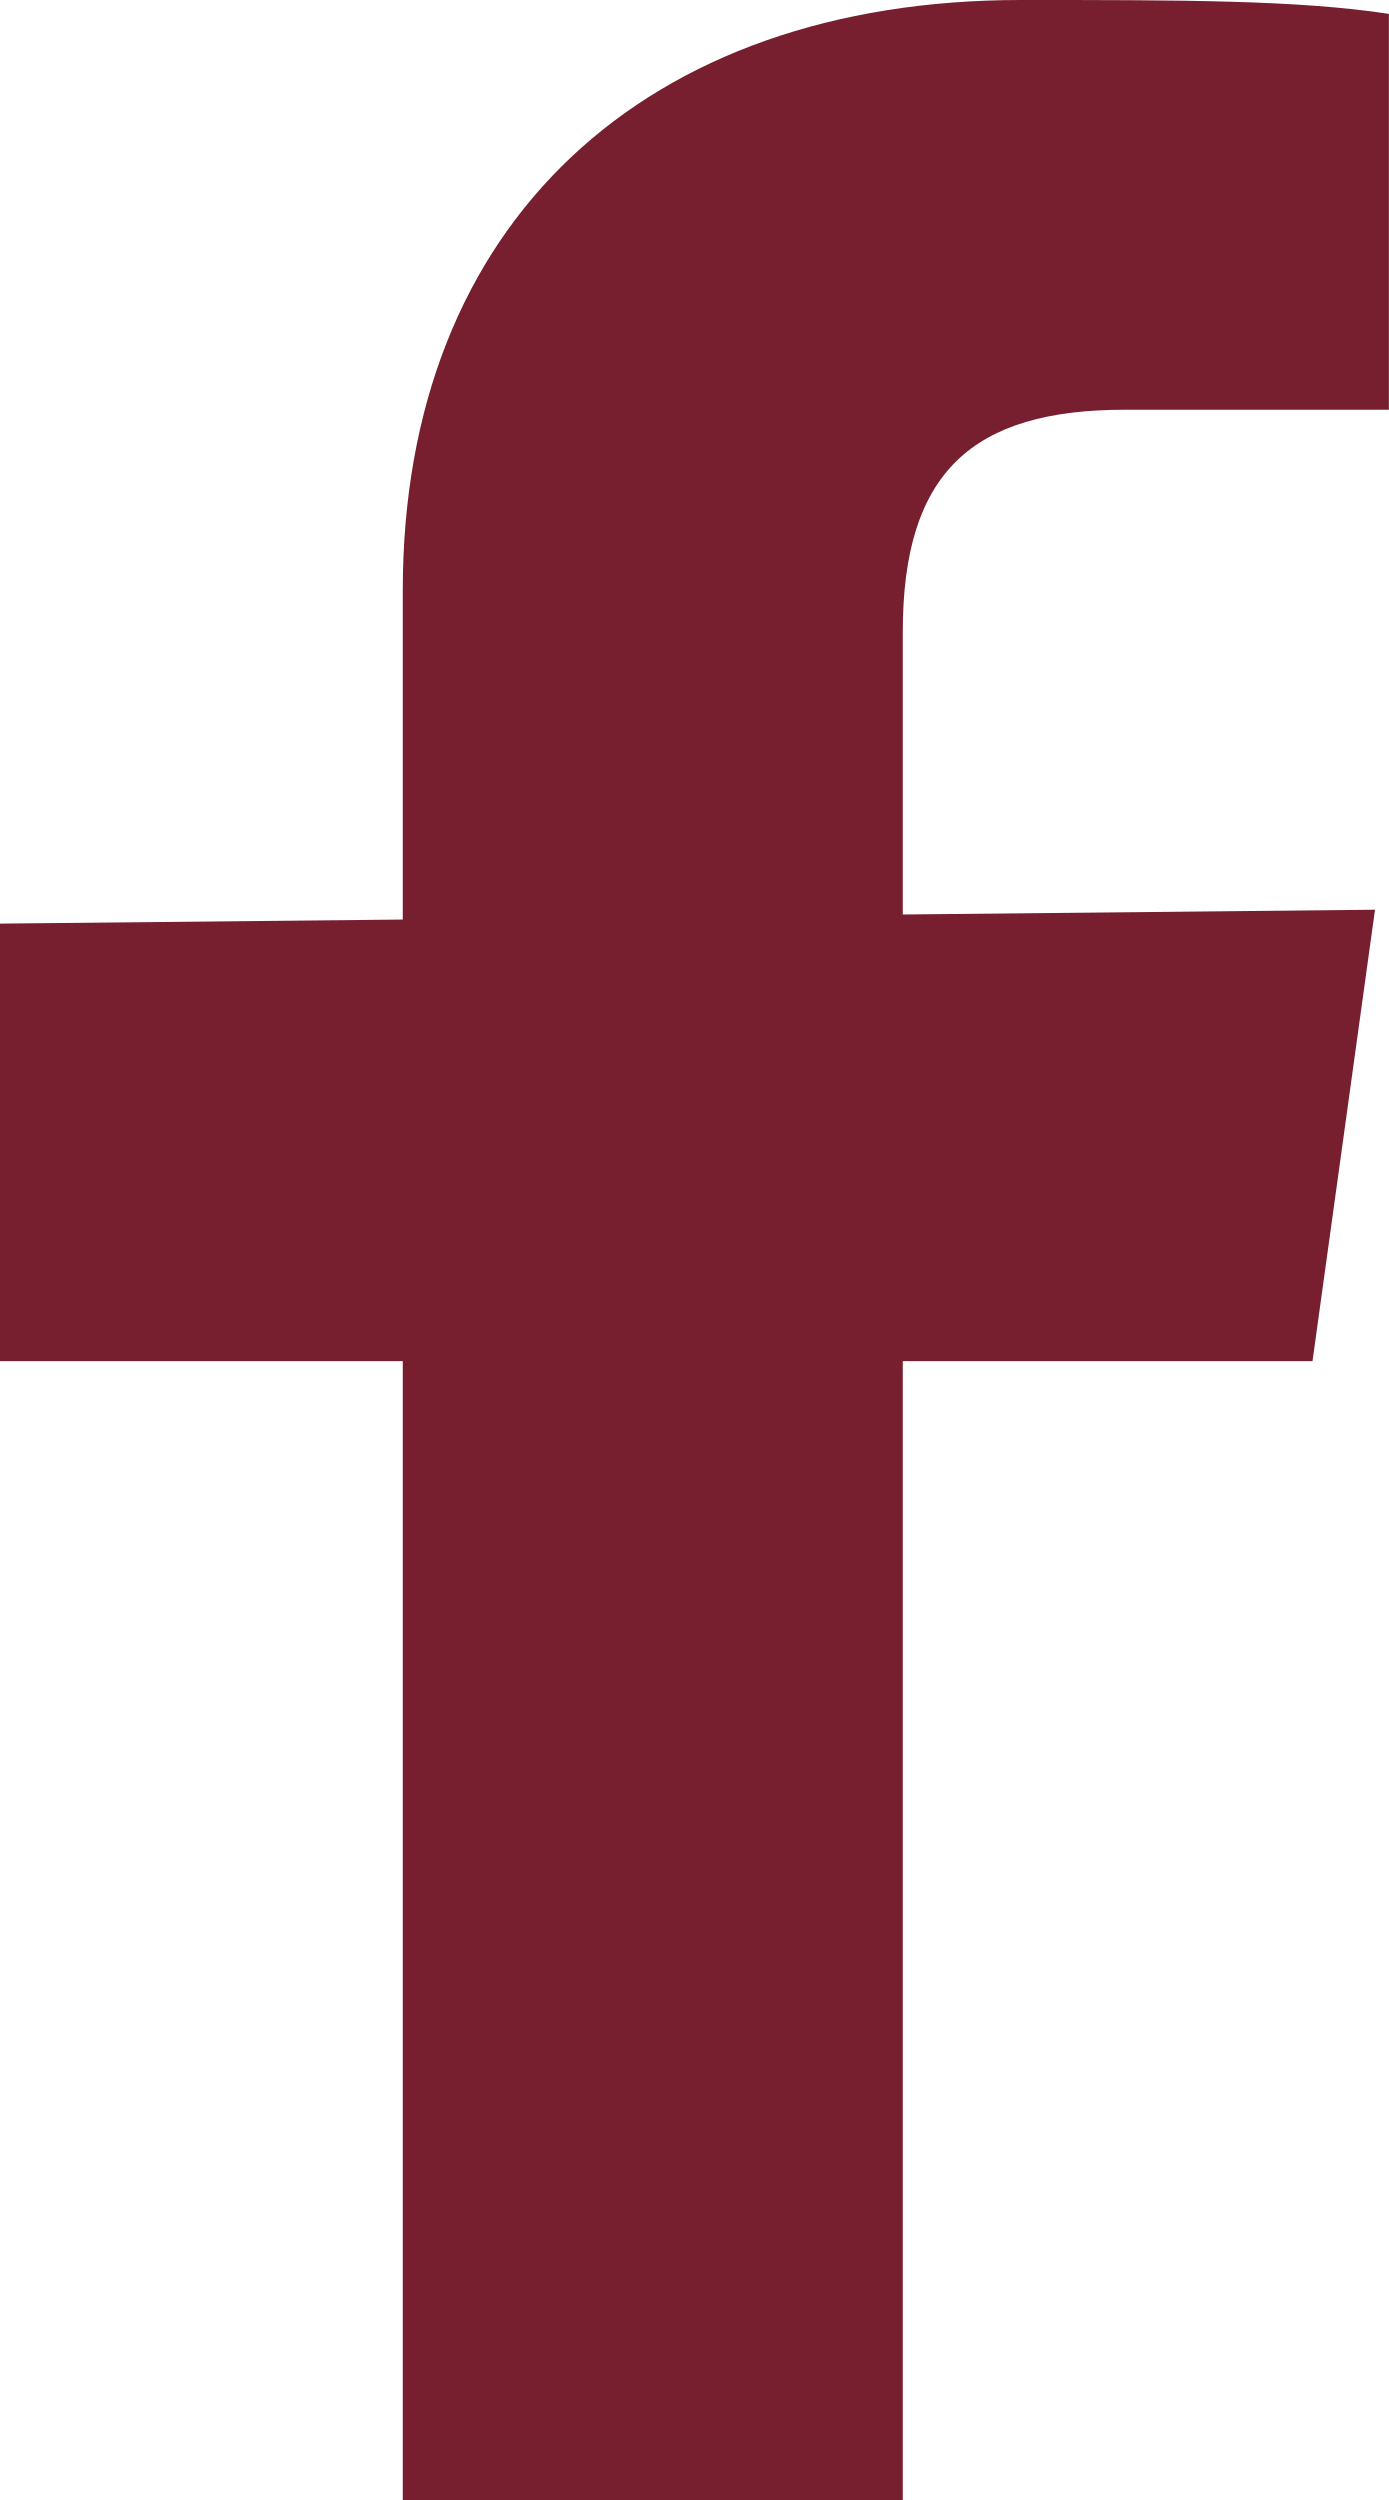
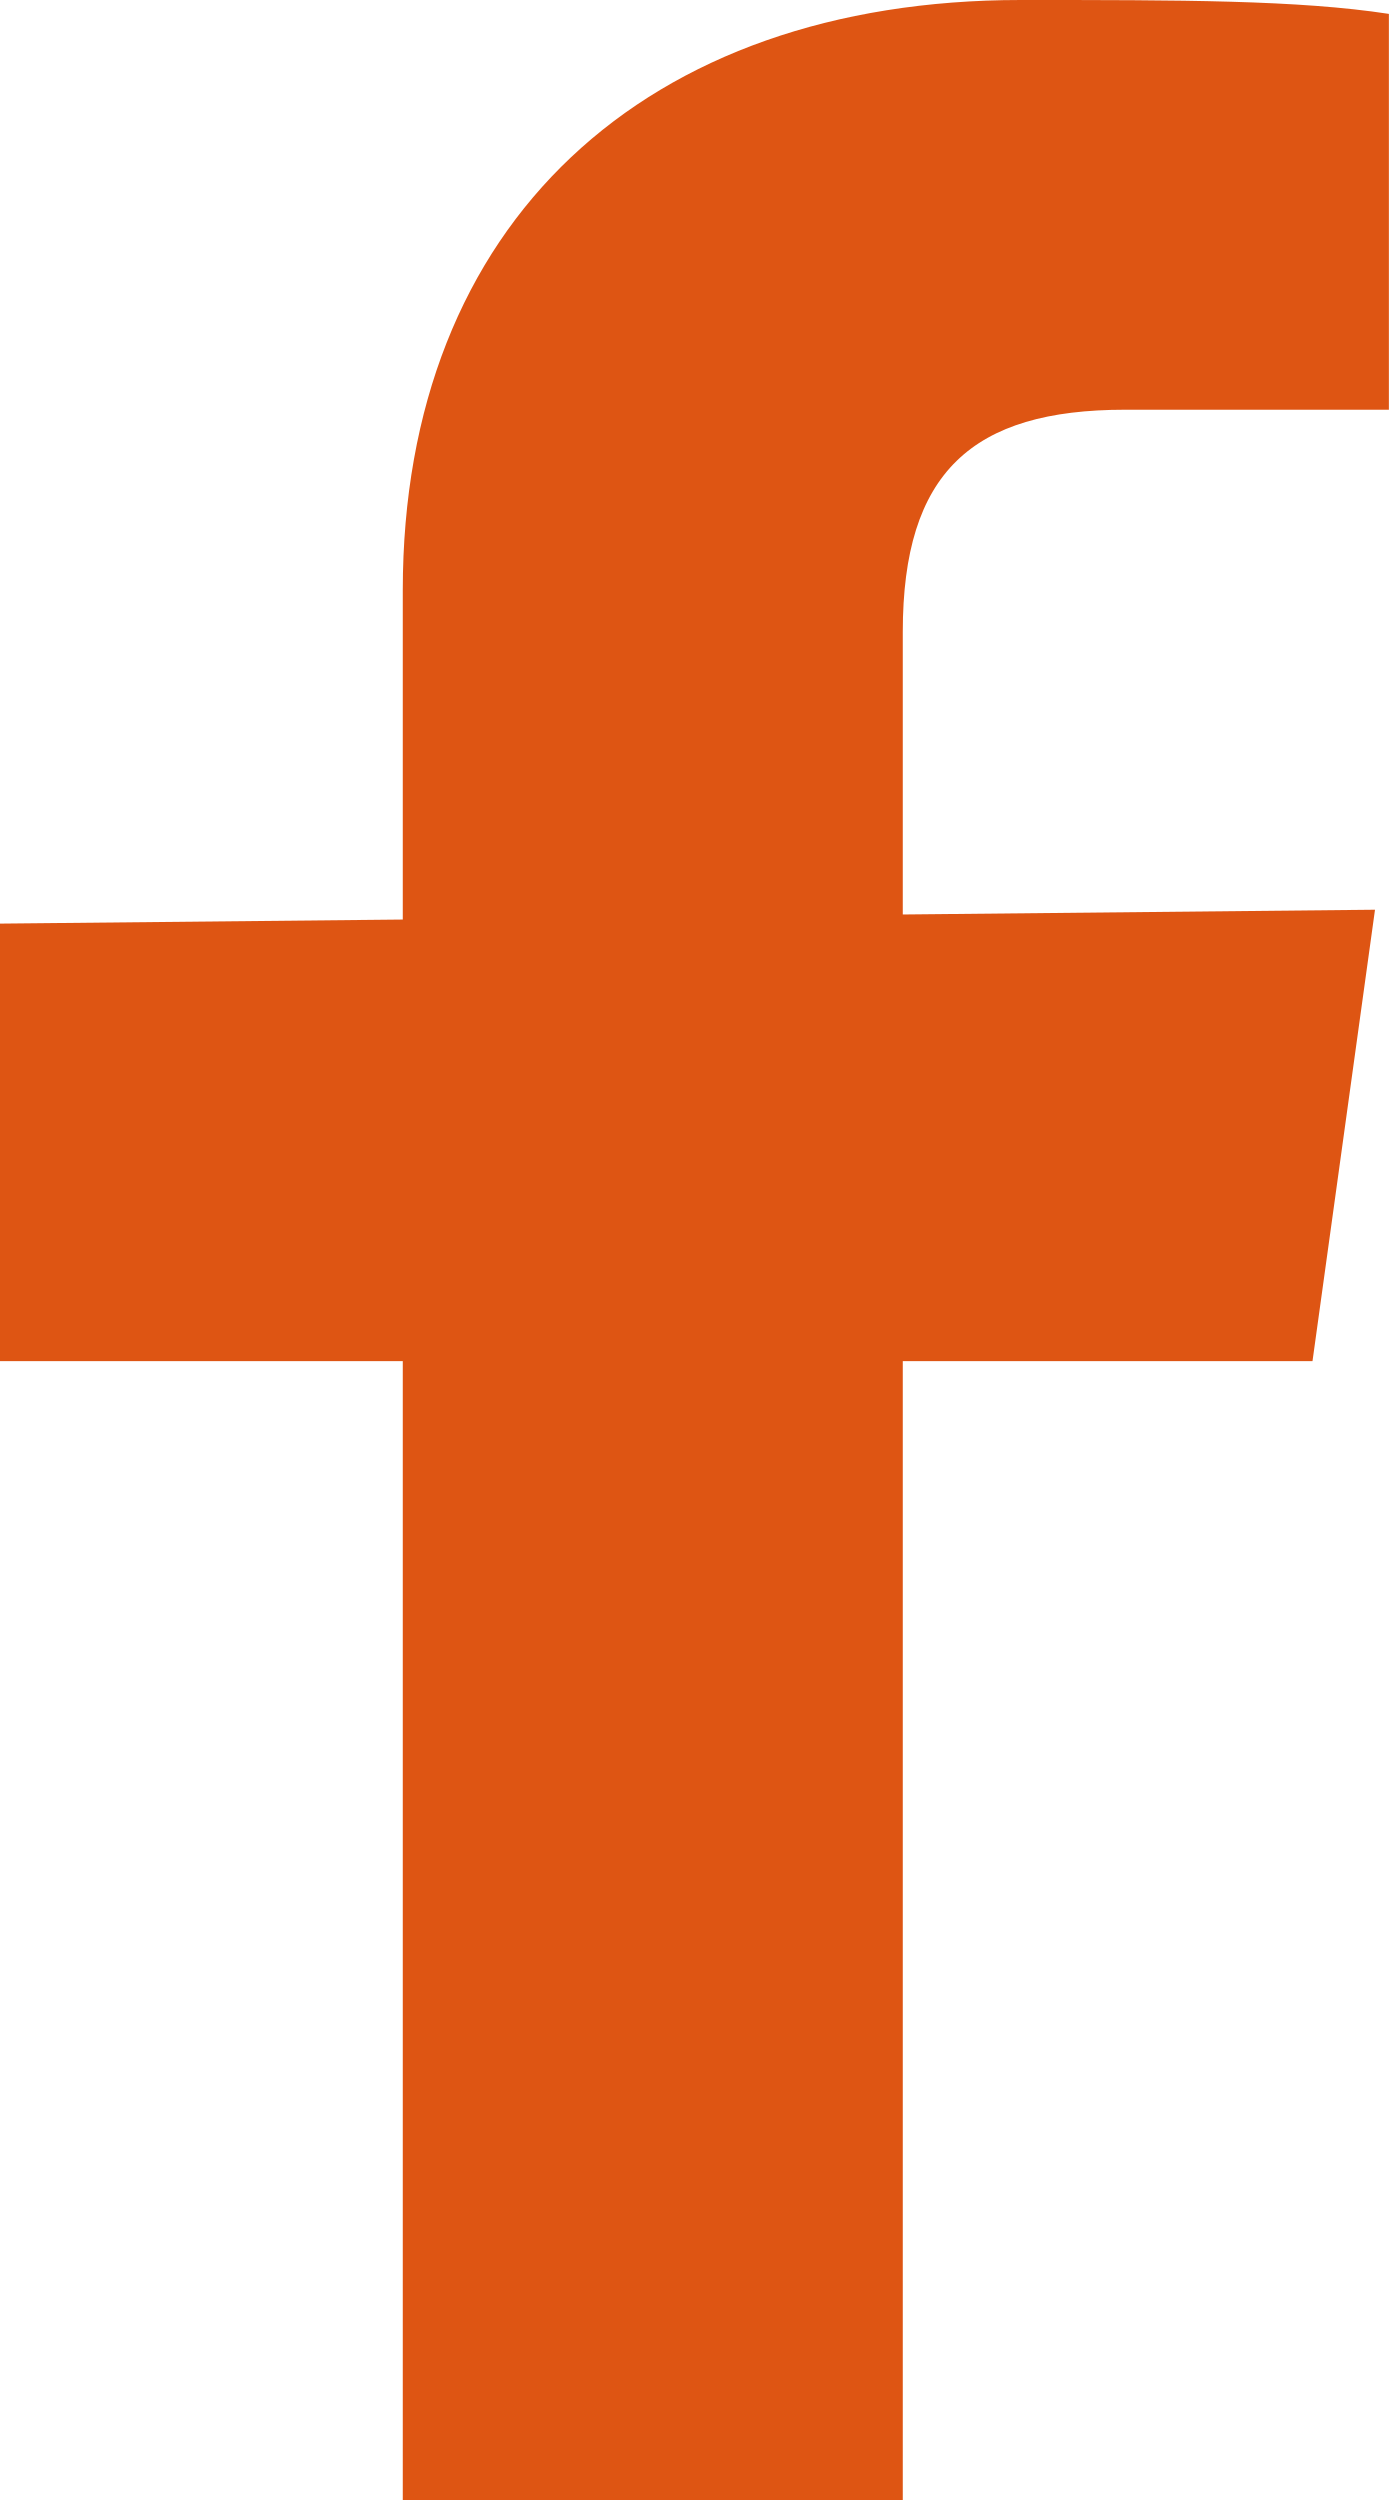
- <svg xmlns="http://www.w3.org/2000/svg" width="20" height="36" viewBox="0 0 20 36" fill="#771E2F">
+ <svg xmlns="http://www.w3.org/2000/svg" width="20" height="36" viewBox="0 0 20 36" fill="#DE5513">
  <path d="M13,36H5.8V8.5C5.8,3.2,9.3,0,14.7,0c2.3,0,4,0,5.3,0.2v0v5.7h-3.8C14,5.9,13,6.8,13,9.1V36z M0,19.6v-6.3 l19.8-0.2l-0.9,6.5H0z" />
</svg>
